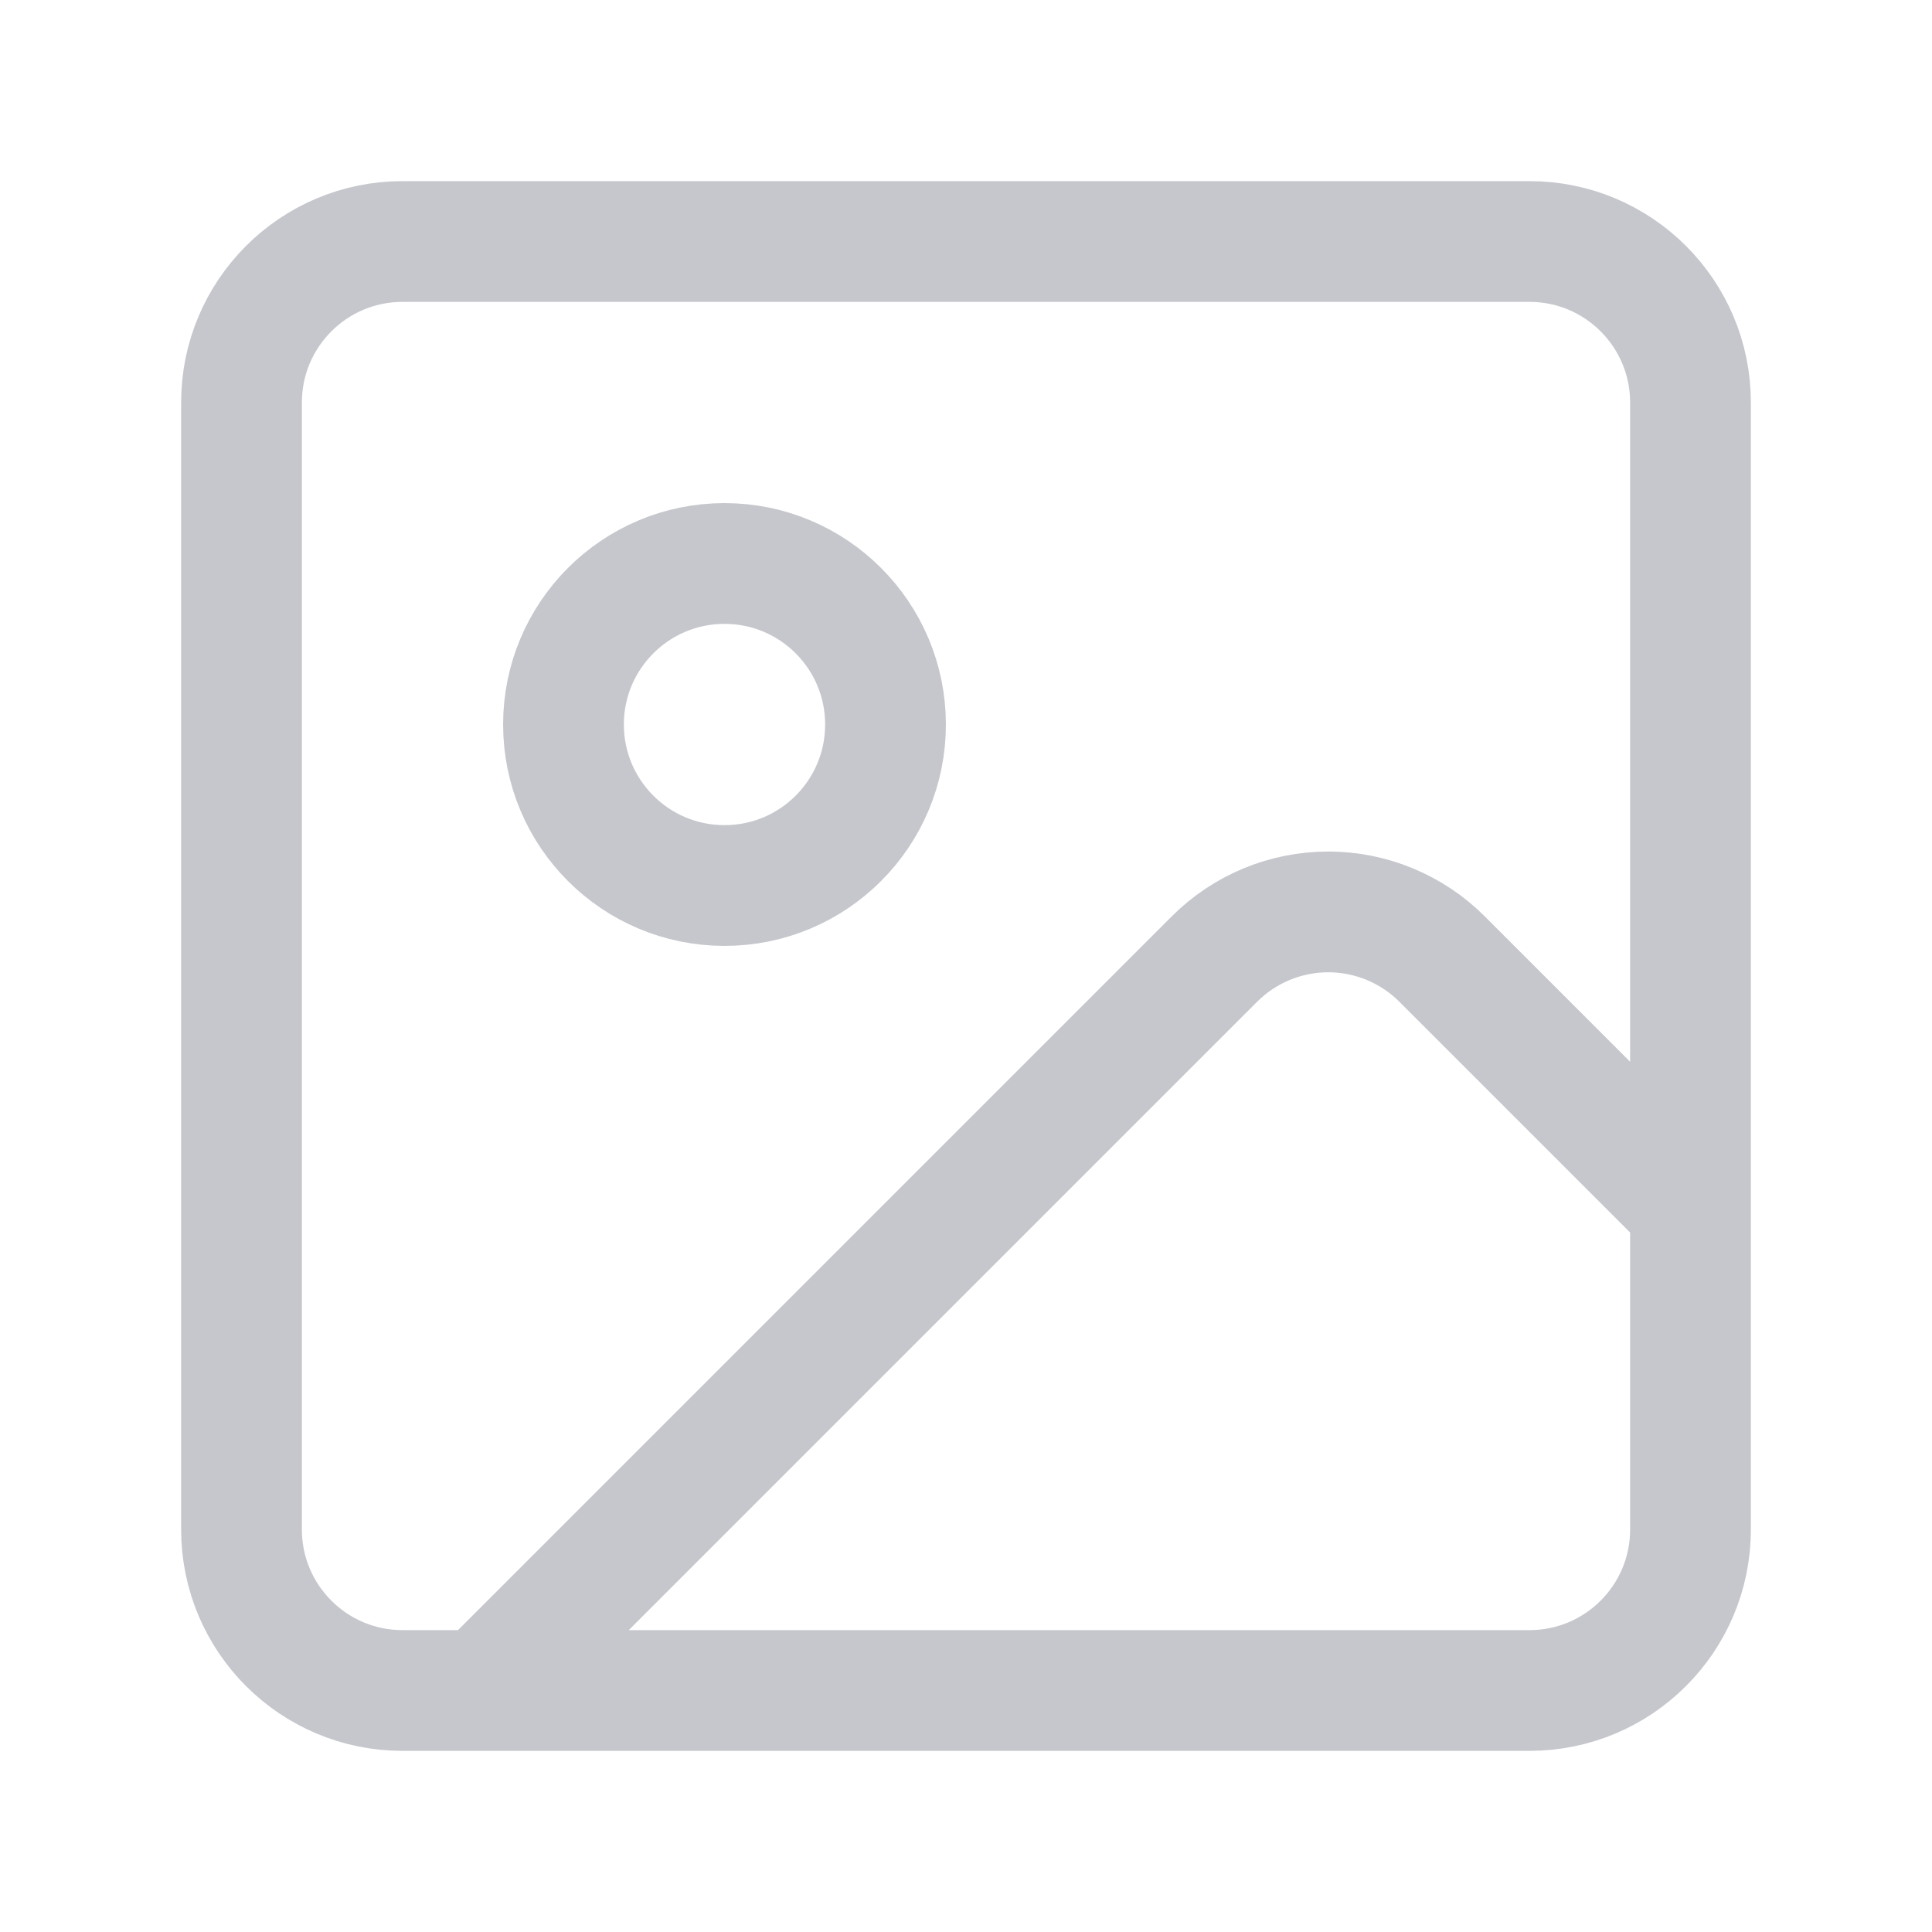
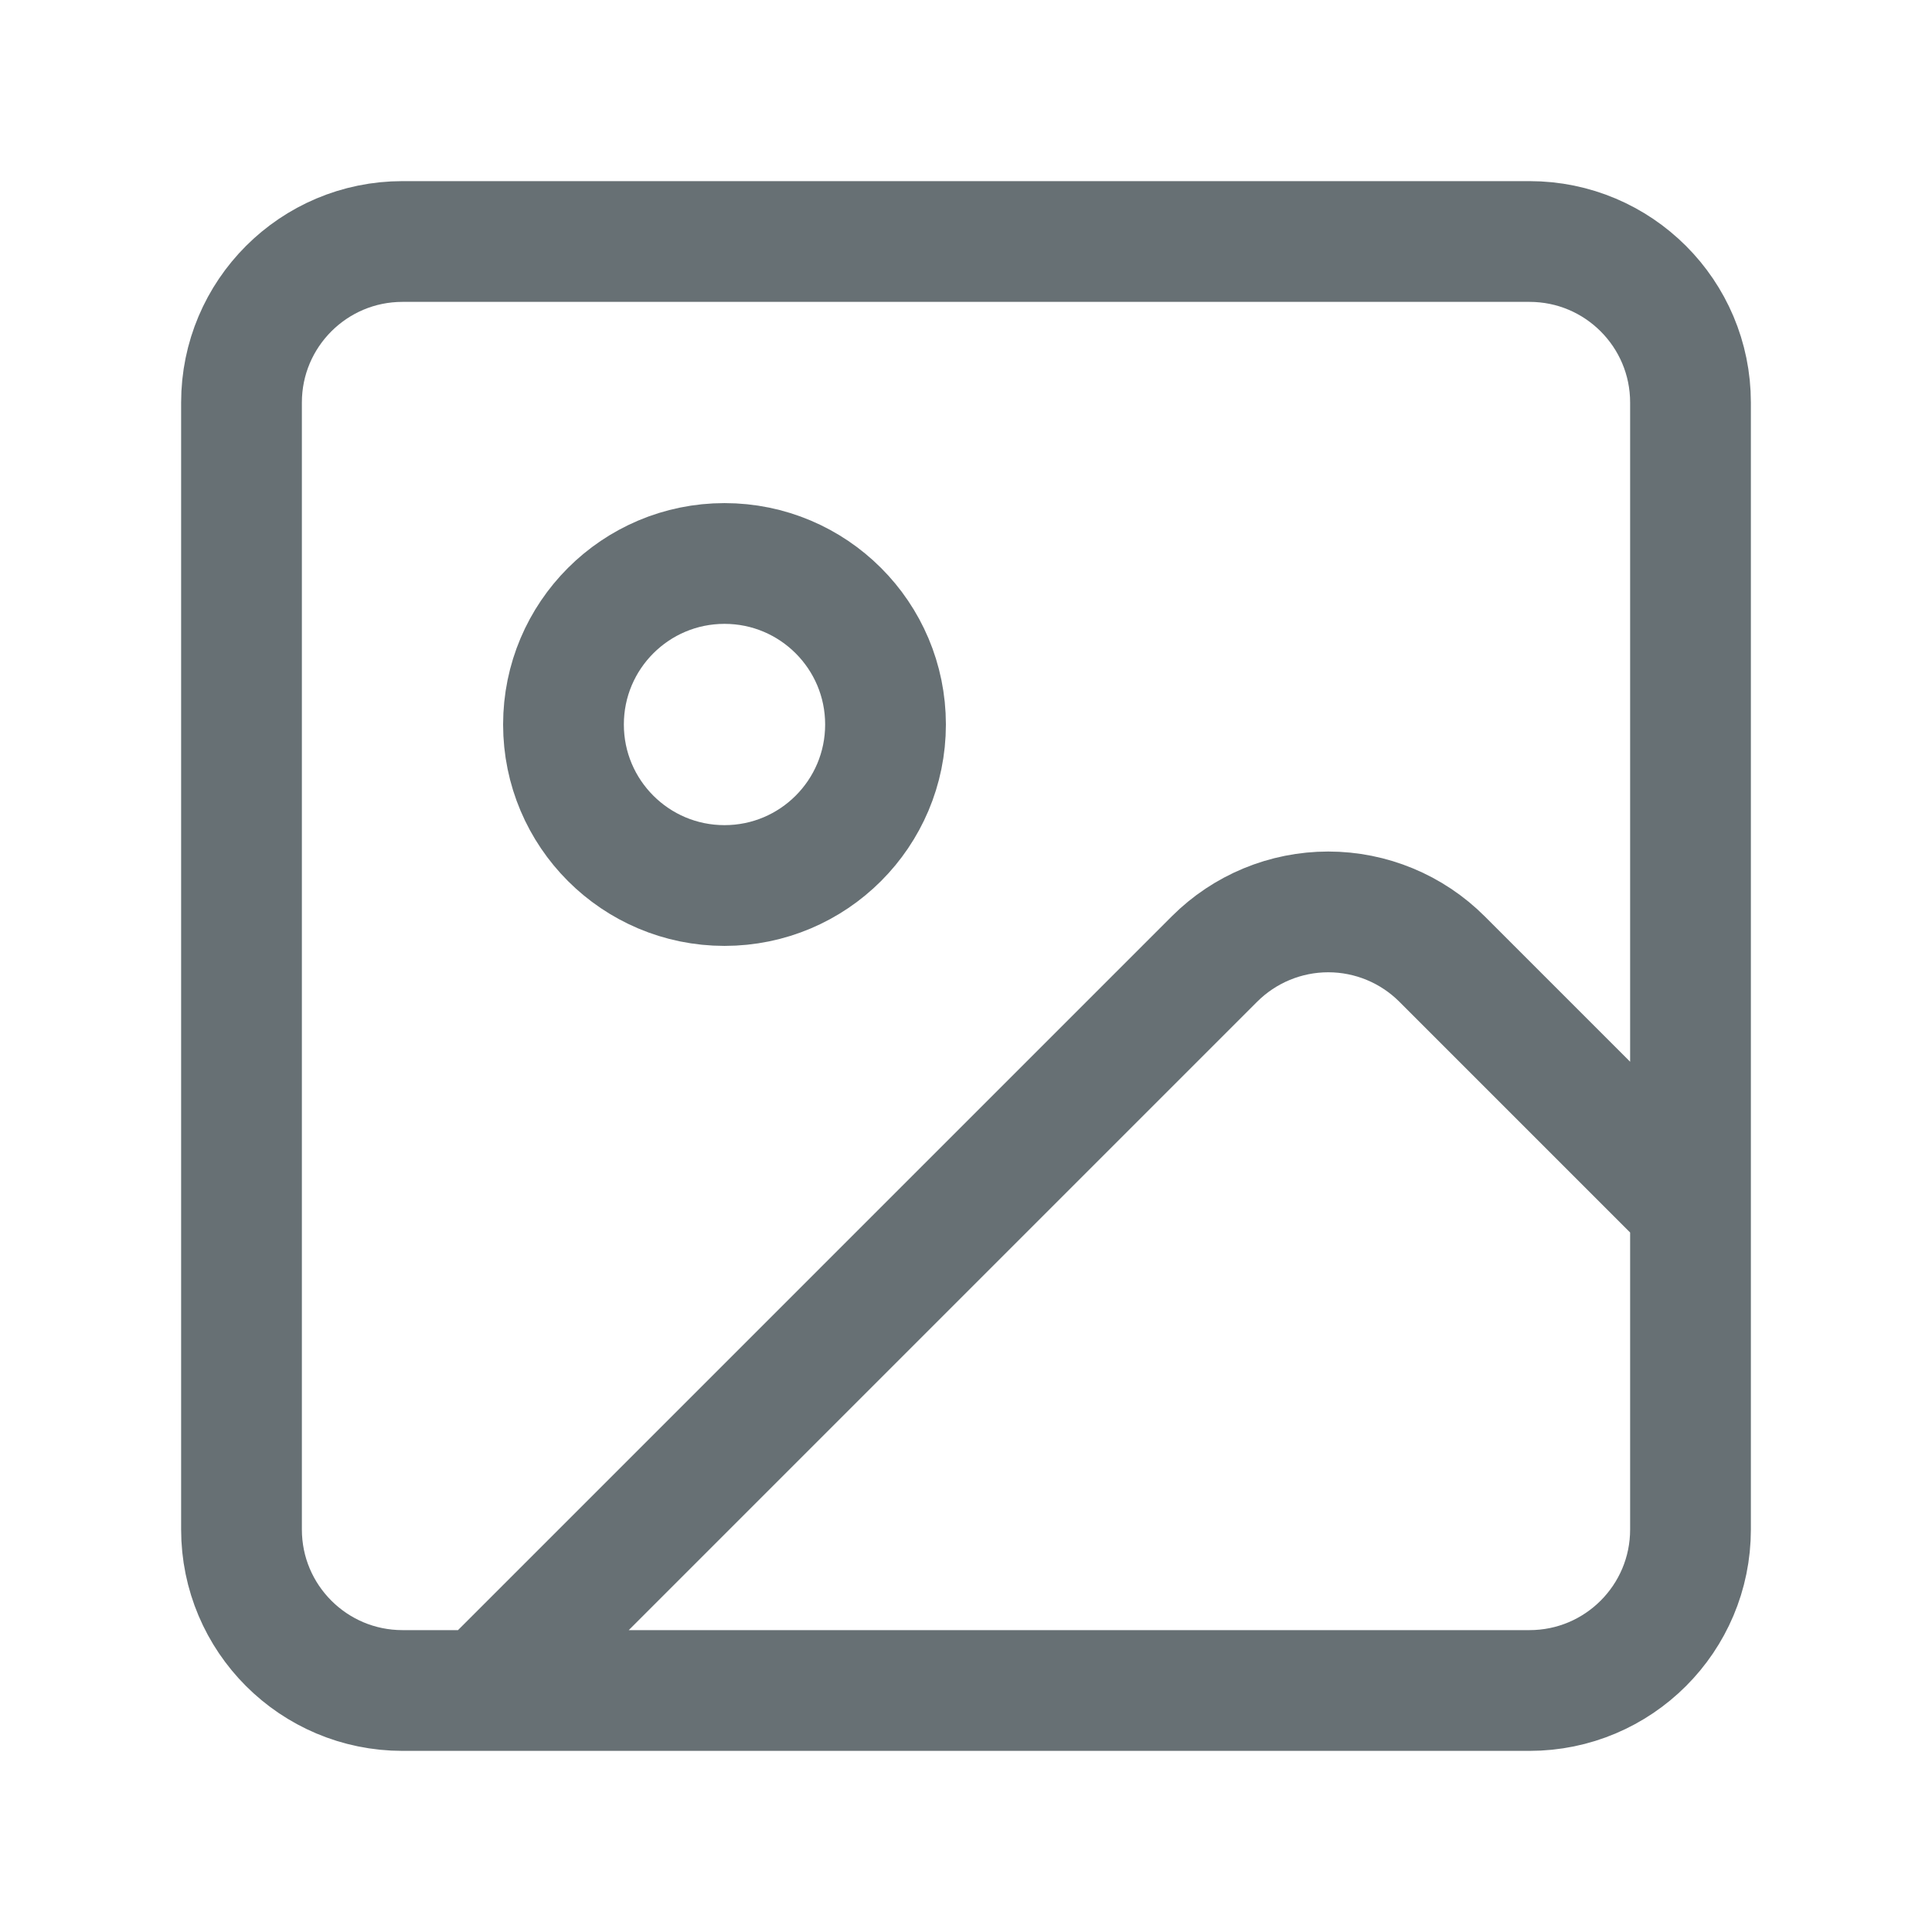
<svg xmlns="http://www.w3.org/2000/svg" preserveAspectRatio="none" overflow="visible" style="display: block;" width="32" height="32" viewBox="0 0 32 32" fill="none">
  <g id="image">
-     <path id="Vector" d="M28 20L23.885 15.885C23.385 15.385 22.707 15.104 22 15.104C21.293 15.104 20.615 15.385 20.115 15.885L8 28M6.667 4H25.333C26.806 4 28 5.194 28 6.667V25.333C28 26.806 26.806 28 25.333 28H6.667C5.194 28 4 26.806 4 25.333V6.667C4 5.194 5.194 4 6.667 4ZM14.667 12C14.667 13.473 13.473 14.667 12 14.667C10.527 14.667 9.333 13.473 9.333 12C9.333 10.527 10.527 9.333 12 9.333C13.473 9.333 14.667 10.527 14.667 12Z" stroke="#C5C7CC" stroke-width="2" stroke-linecap="round" />
+     <path id="Vector" d="M28 20L23.885 15.885C23.385 15.385 22.707 15.104 22 15.104C21.293 15.104 20.615 15.385 20.115 15.885L8 28M6.667 4H25.333C26.806 4 28 5.194 28 6.667V25.333C28 26.806 26.806 28 25.333 28H6.667C5.194 28 4 26.806 4 25.333V6.667C4 5.194 5.194 4 6.667 4ZM14.667 12C14.667 13.473 13.473 14.667 12 14.667C10.527 14.667 9.333 13.473 9.333 12C9.333 10.527 10.527 9.333 12 9.333C13.473 9.333 14.667 10.527 14.667 12Z" stroke="#677074" stroke-width="2" stroke-linecap="round" />
  </g>
</svg>
